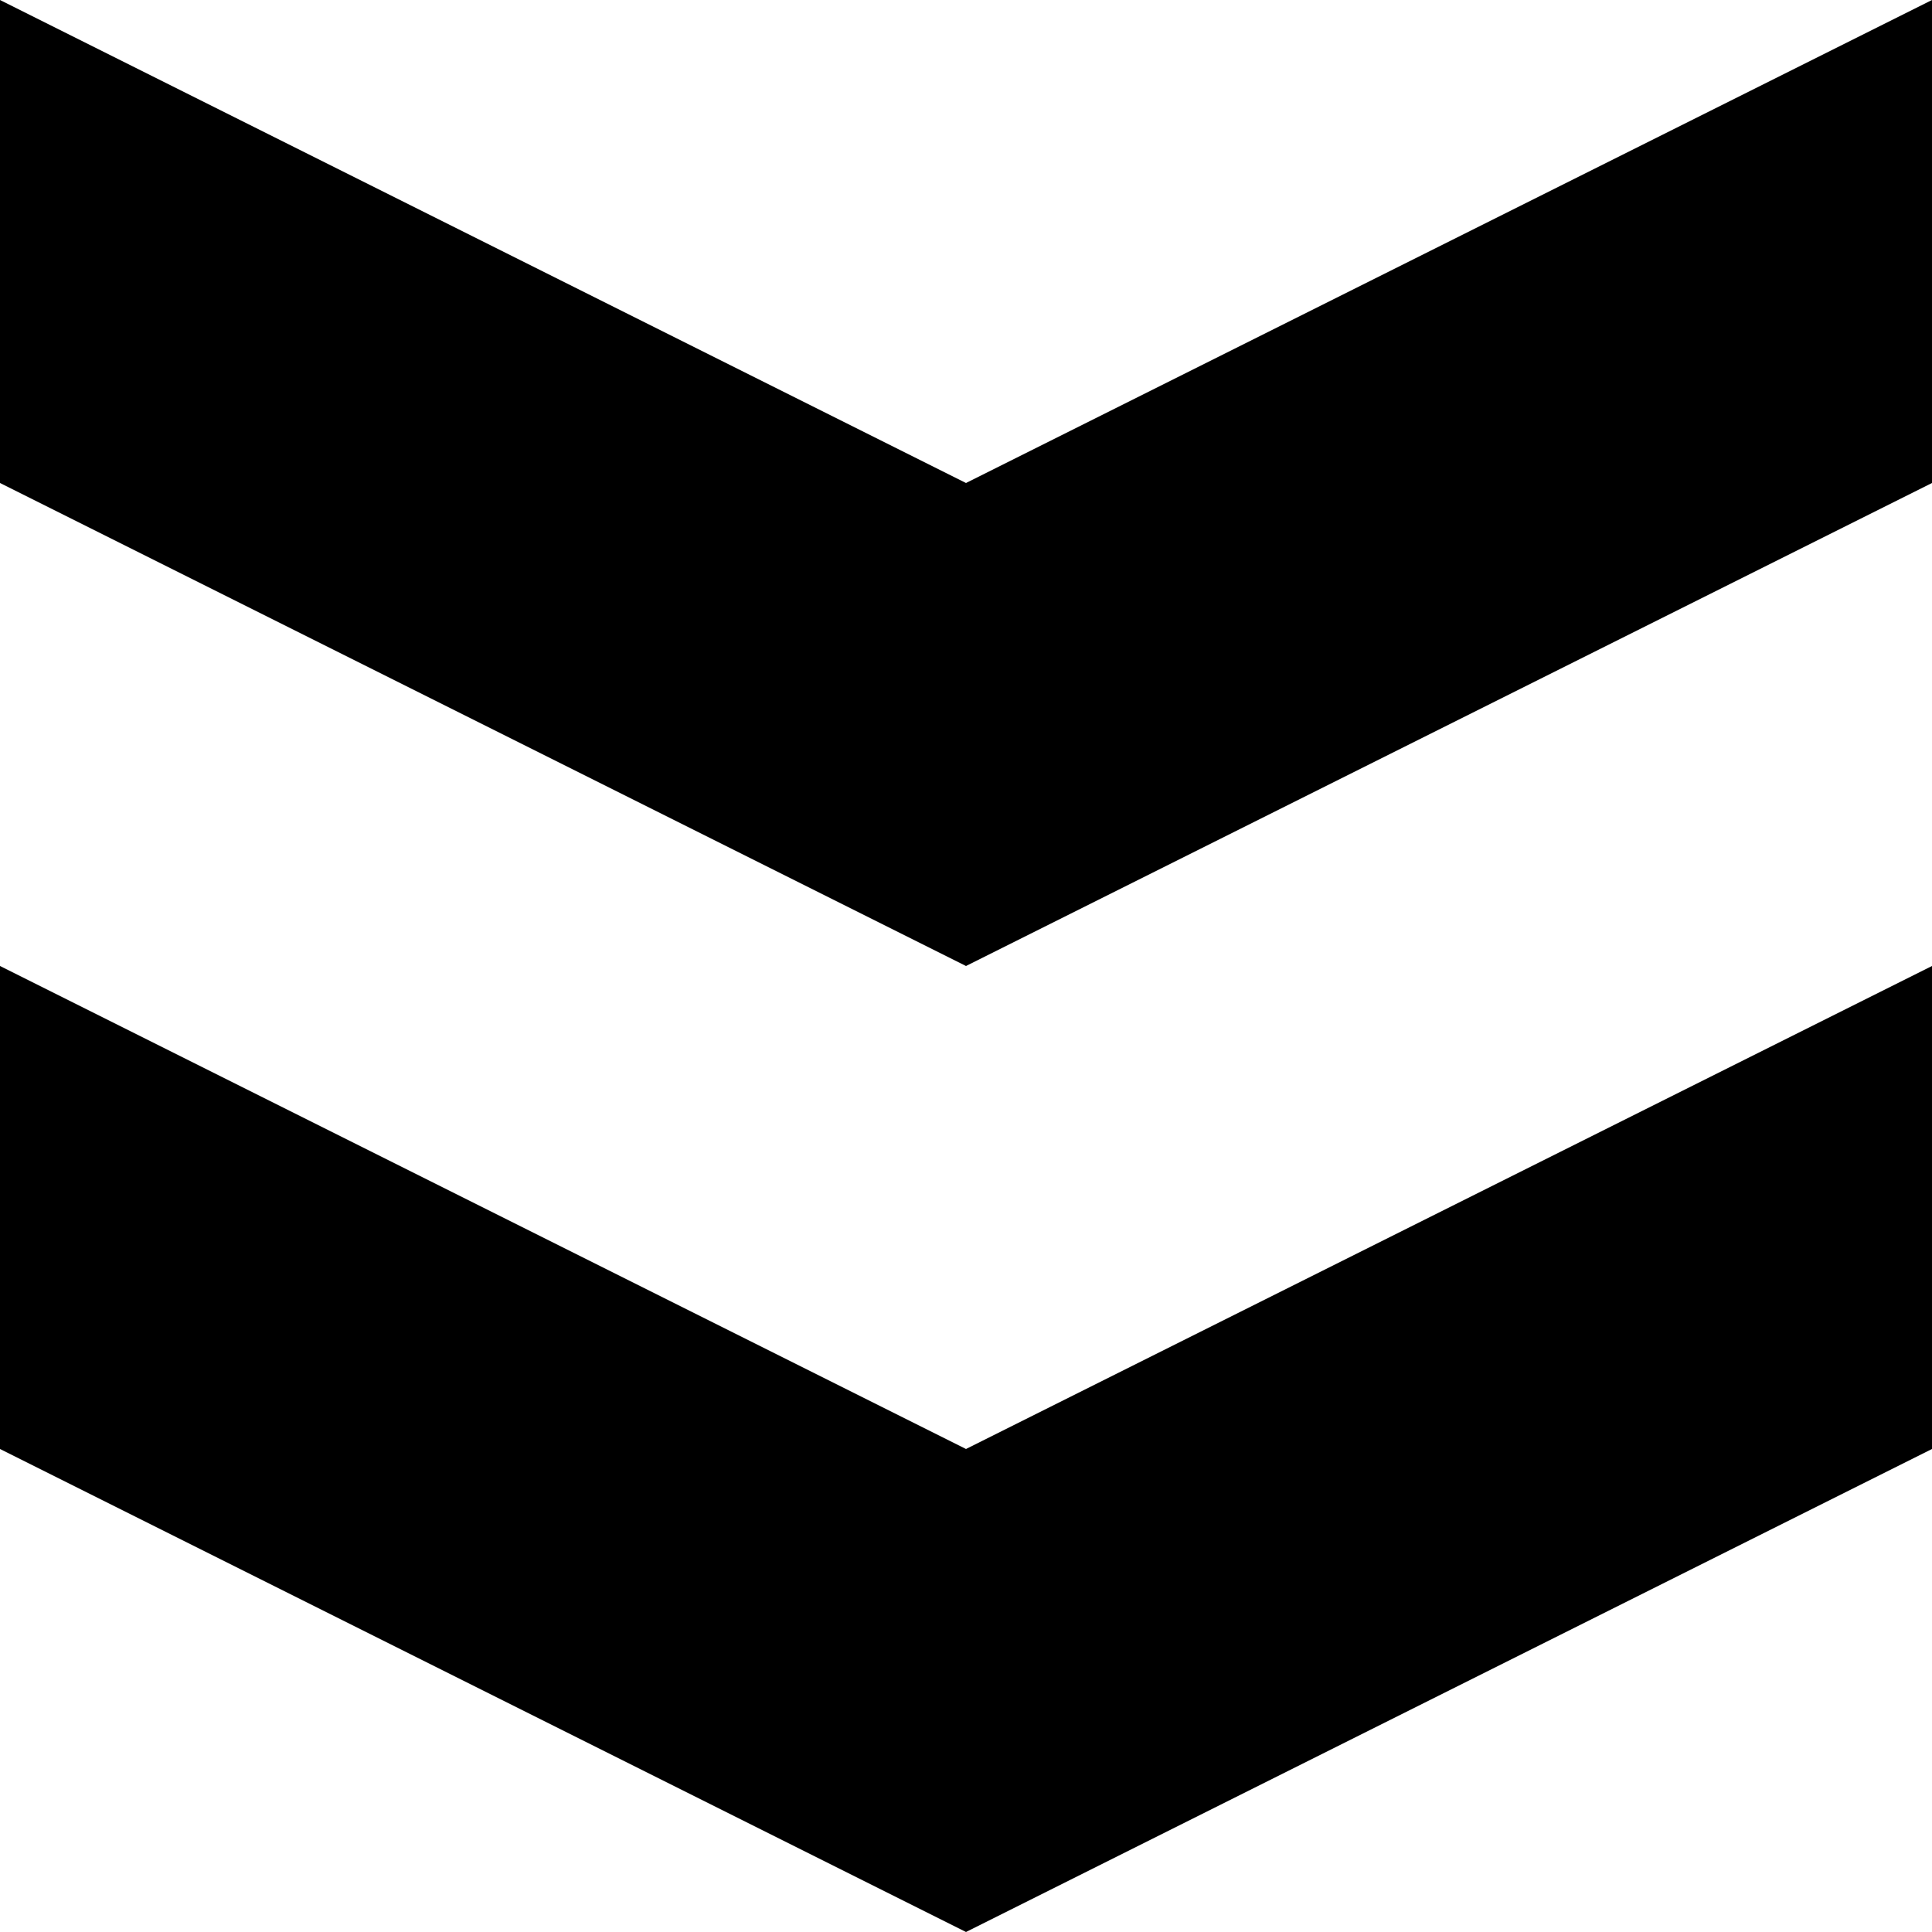
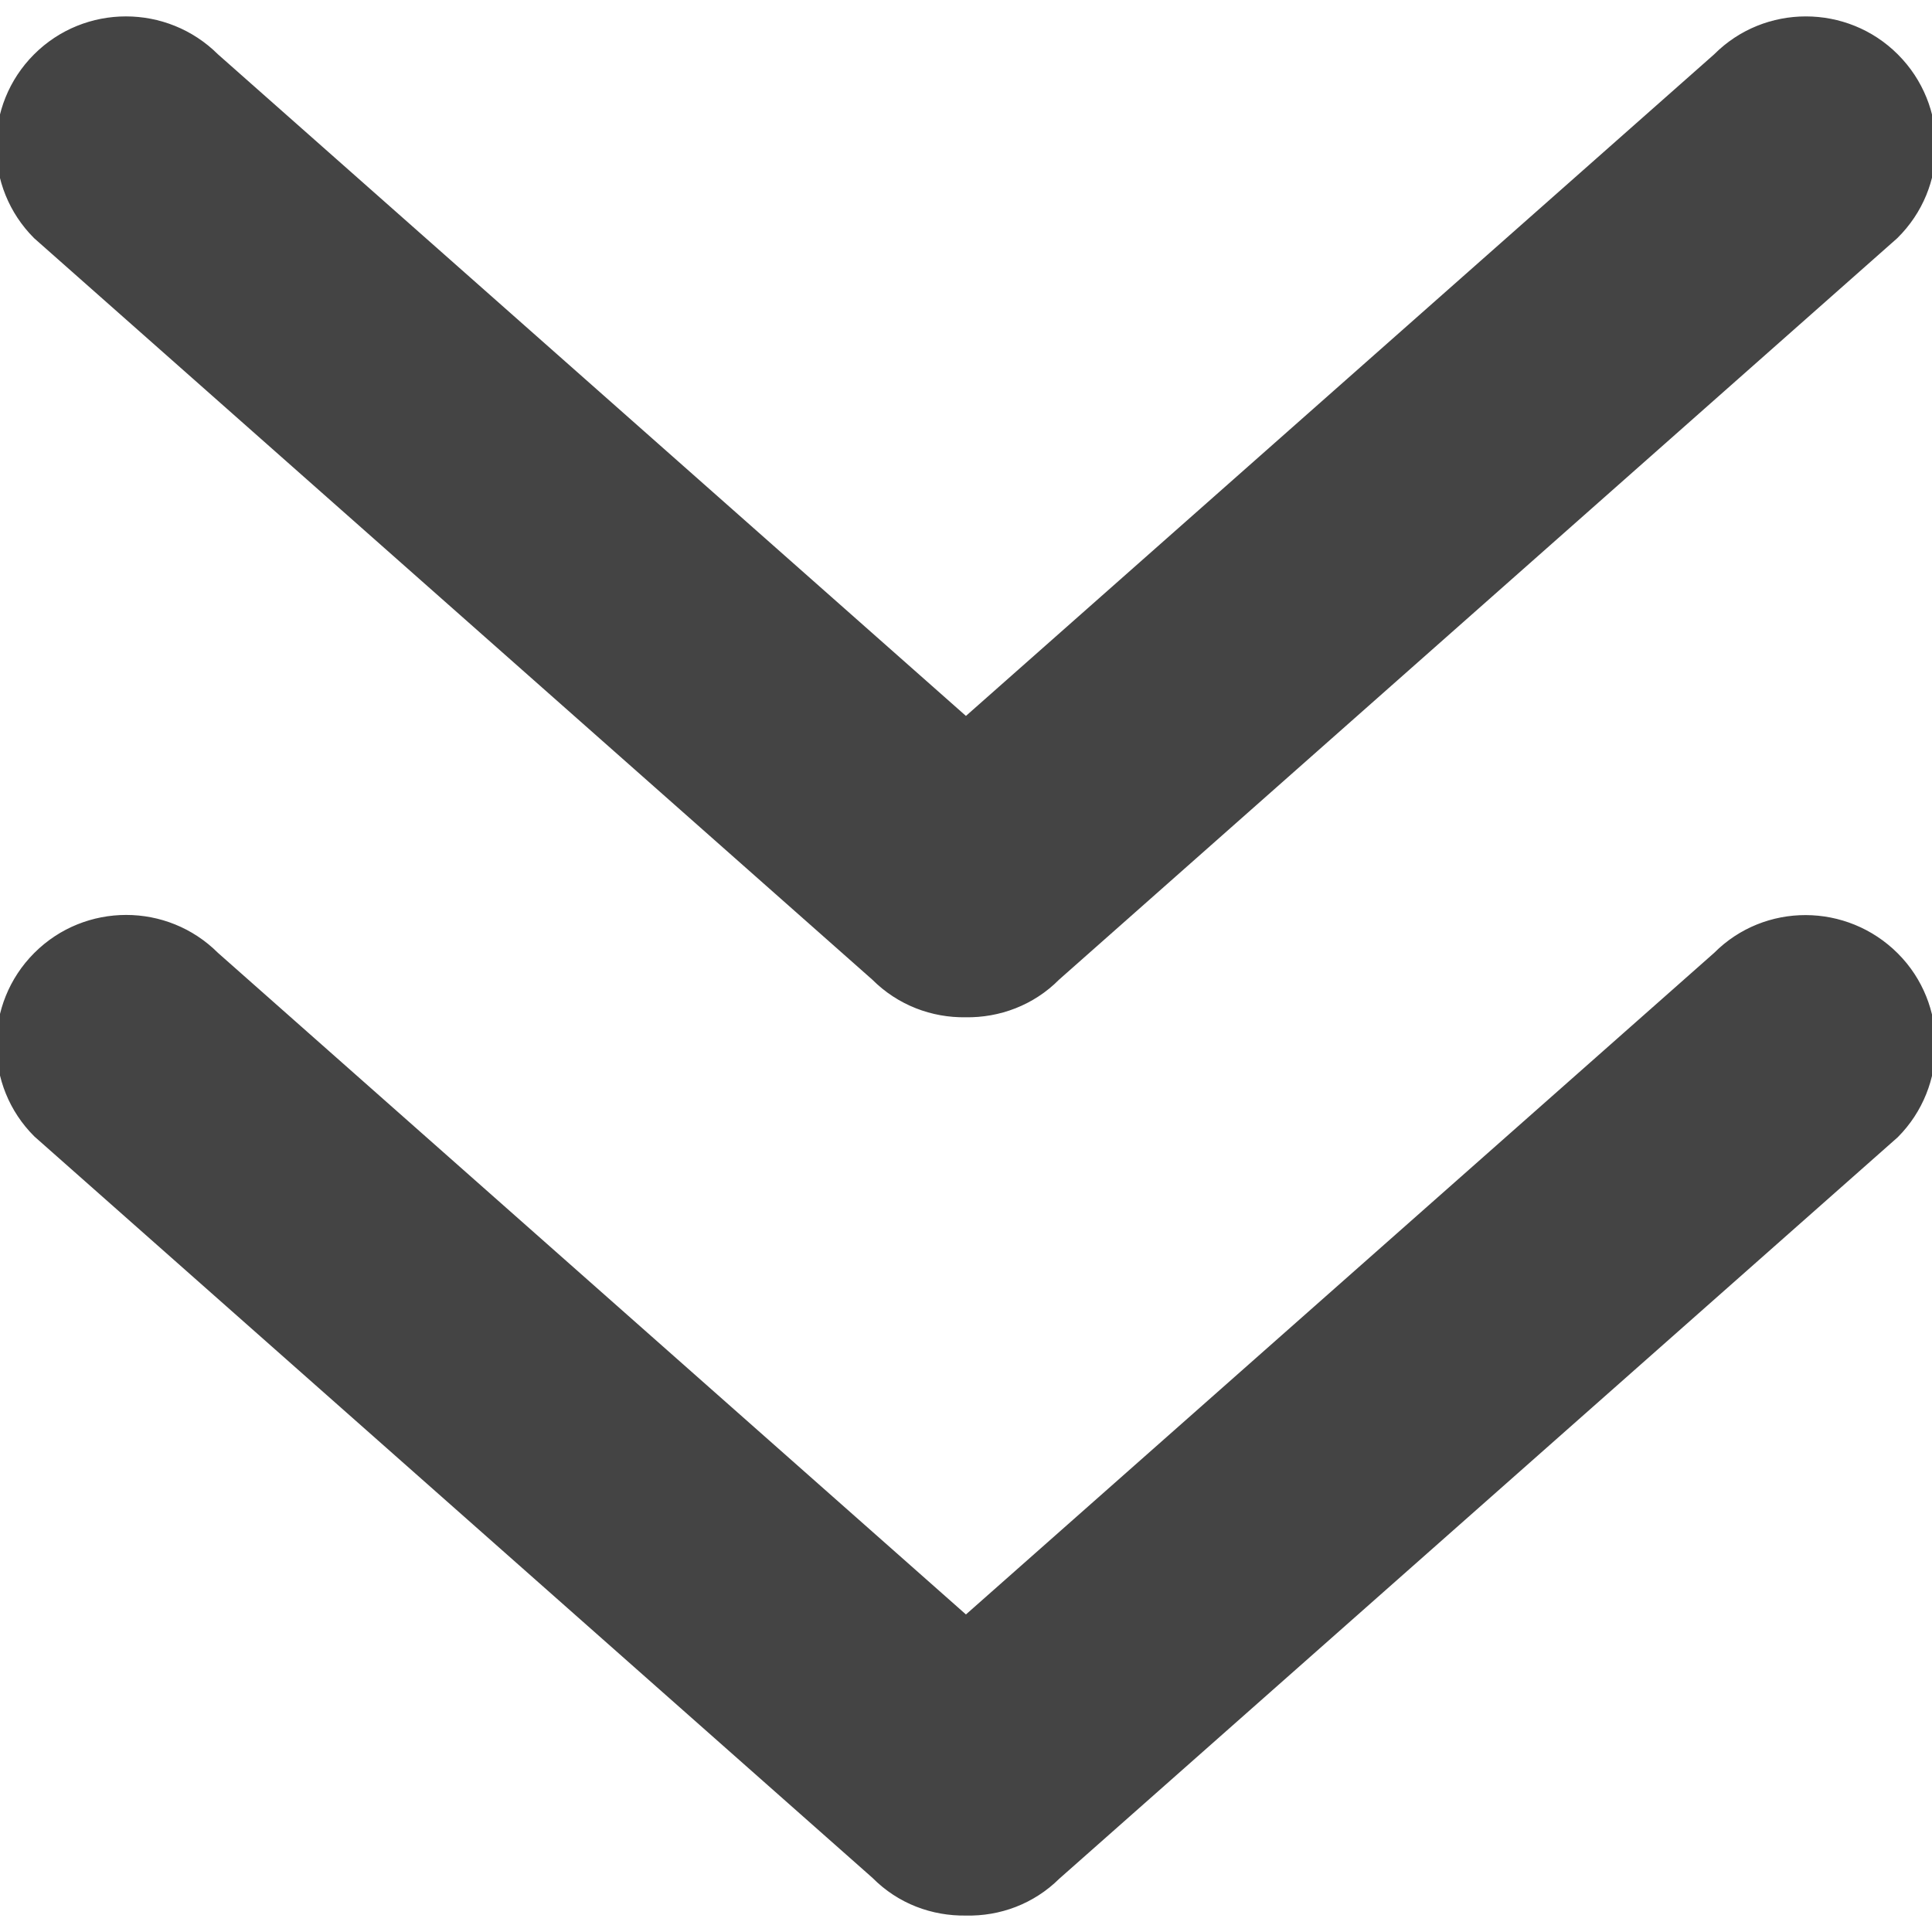
- <svg xmlns="http://www.w3.org/2000/svg" version="1.1" id="Capa_1" x="0px" y="0px" width="485.213px" height="485.212px" viewBox="0 0 485.213 485.212" style="enable-background:new 0 0 485.213 485.212;" xml:space="preserve">
-   <g transform="rotate(-90, 242.606, 242.606)">
-     <path d="M0.001,242.606L121.305,0h121.302L121.305,242.606l121.302,242.606H121.305L0.001,242.606z M363.909,485.212h121.303   L363.909,242.606L485.212,0H363.909L242.607,242.606L363.909,485.212z" />
+ <svg xmlns="http://www.w3.org/2000/svg" version="1.1" id="Capa_1" x="0px" y="0px" viewBox="0 0 245.059 245.059" style="enable-background:new 0 0 245.059 245.059;" xml:space="preserve">
+   <g>
+     <g>
+       <g>
+         <path stroke="#444444" fill="#444444" d="M217.774,121.224l-95.252,84.224l-95.22-84.224c-6.229-6.229-16.368-6.229-22.597,0     s-6.229,16.368,0,22.566l106.312,94.044c3.178,3.21,7.342,4.704,11.505,4.64c4.164,0.095,8.327-1.398,11.505-4.545     l106.344-94.044c6.198-6.229,6.198-16.4,0-22.597C234.11,115.027,223.971,114.995,217.774,121.224z" />
+         <path stroke="#444444" fill="#444444" d="M110.984,123.894c3.178,3.178,7.342,4.704,11.505,4.64c4.164,0.064,8.359-1.462,11.505-4.64     L240.307,29.85c6.325-6.229,6.325-16.336,0.064-22.597c-6.229-6.229-16.4-6.229-22.597,0l-95.252,84.224L27.301,7.252     c-6.261-6.229-16.4-6.229-22.629,0s-6.229,16.368,0,22.597L110.984,123.894z" />
+       </g>
+     </g>
  </g>
</svg>
